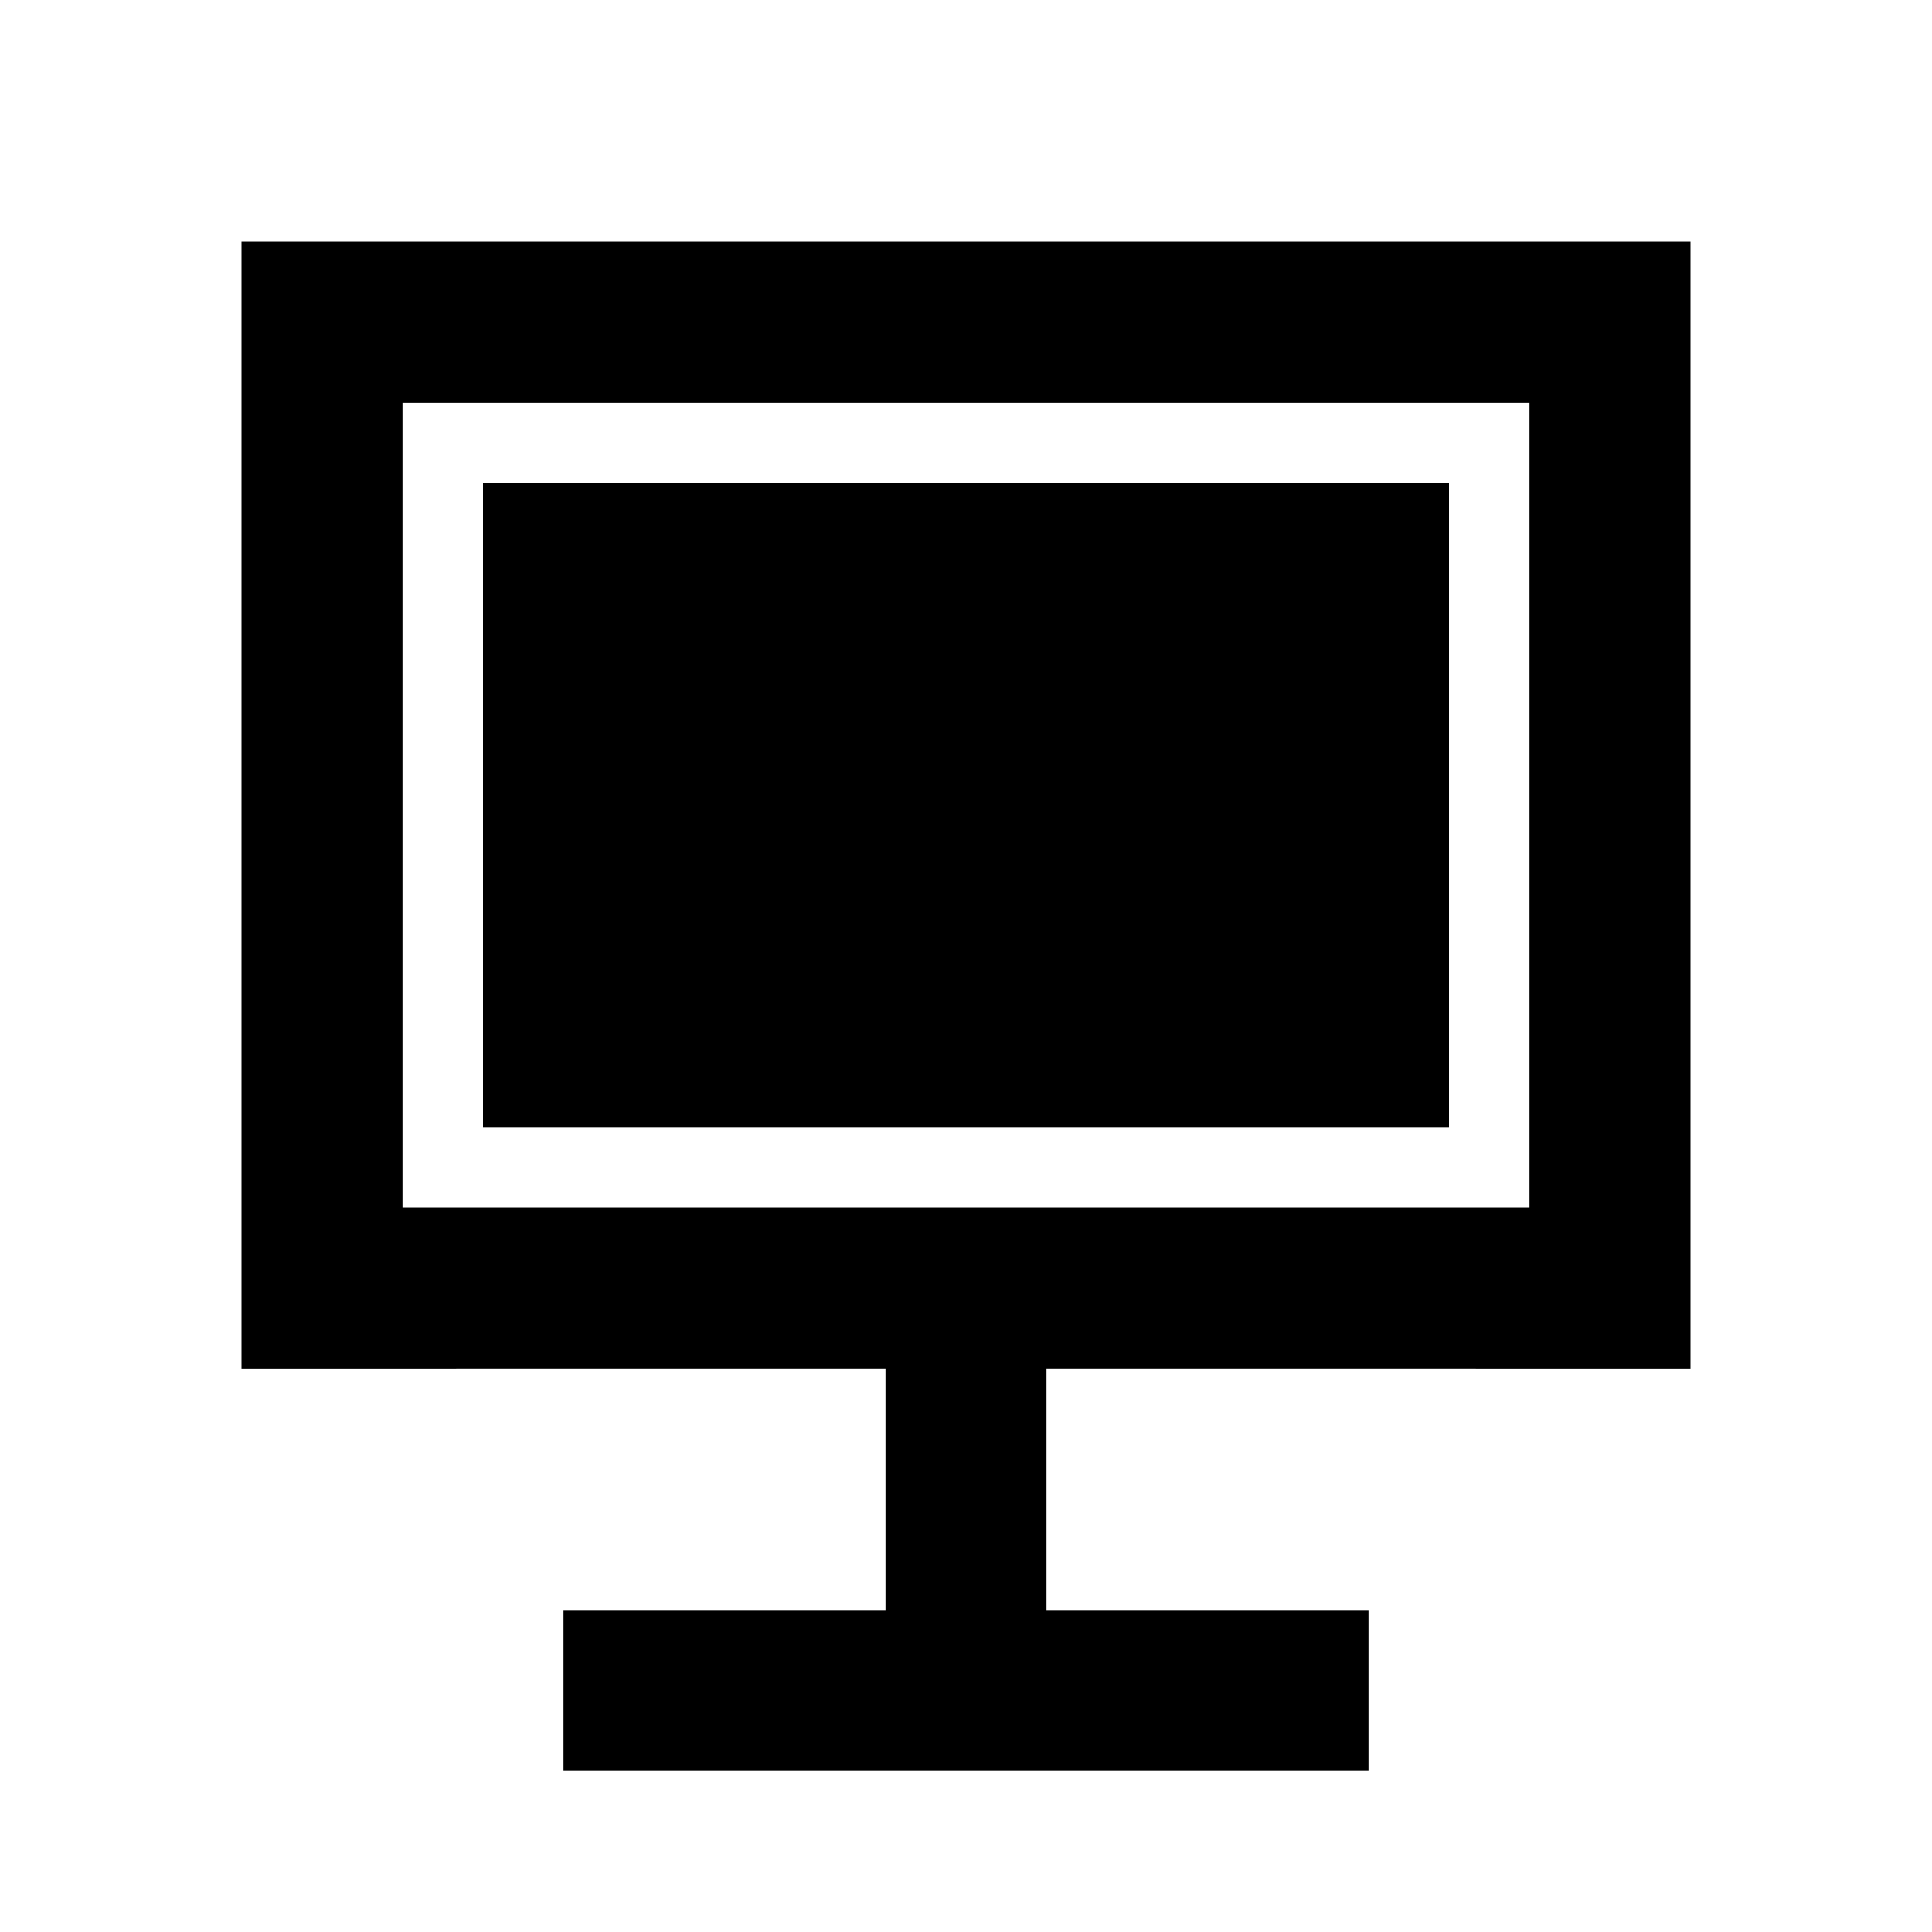
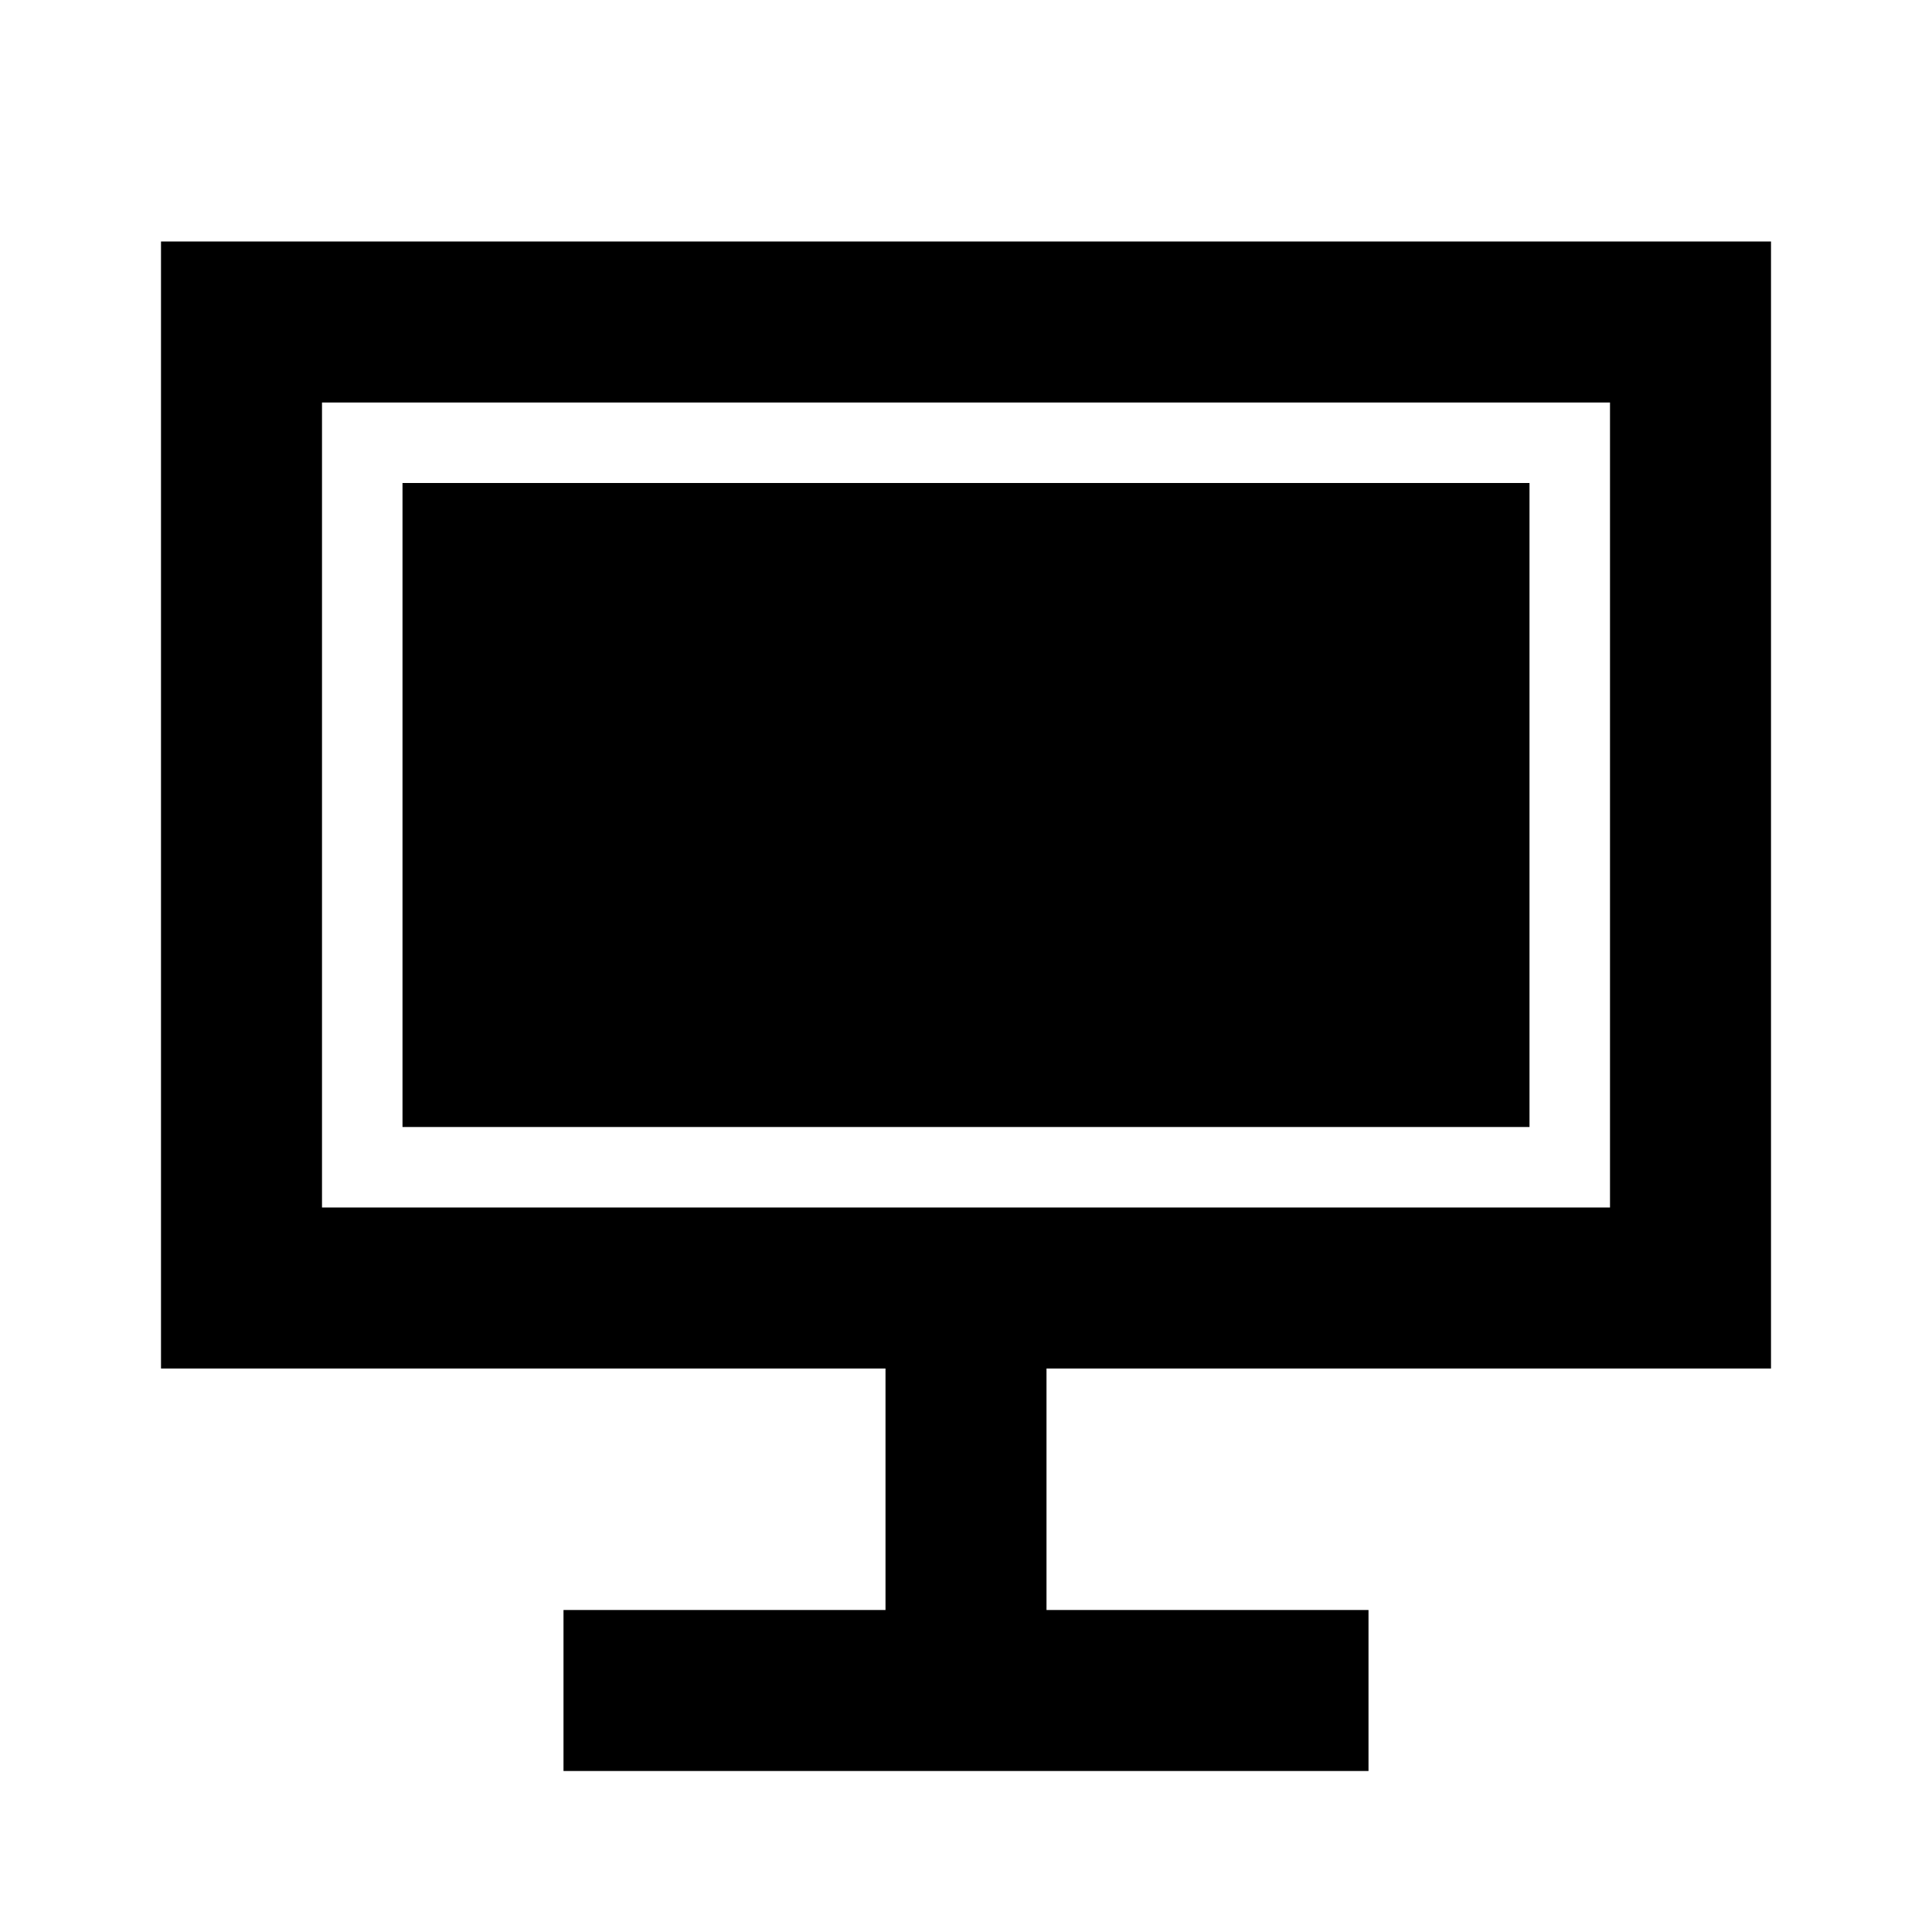
- <svg xmlns="http://www.w3.org/2000/svg" width="512px" height="512px" viewBox="0 0 512 512" version="1.1">
-   <g id="Page-1" stroke="none" stroke-width="1" fill="none" fill-rule="evenodd">
-     <g id="icon" fill="#000000" transform="translate(64, 64)">
-       <path d="M384,1.42108547e-14 L384,298.667 L213.333,298.666 L213.333,362.666 L298.667,362.667 L298.667,405.333 L85.333,405.333 L85.333,362.667 L170.666,362.666 L170.666,298.666 L1.42108547e-14,298.667 L1.42108547e-14,1.42108547e-14 L384,1.42108547e-14 Z M341.333,42.667 L42.667,42.667 L42.667,256 L341.333,256 L341.333,42.667 Z M320,64 L320,234.667 L64,234.667 L64,64 L320,64 Z" id="Combined-Shape" />
-     </g>
-   </g>
+ <svg xmlns="http://www.w3.org/2000/svg" width="512" height="512" viewBox="0 0 512 512" fill="none">
+   <path d="M469.334 362.667H277.334V426.667H362.667V469.333H149.334V426.667H234.667V362.667H42.667V64H469.334V362.667ZM85.334 320H426.667V106.667H85.334V320ZM405.334 298.667H106.667V128H405.334V298.667Z" fill="black" />
</svg>
